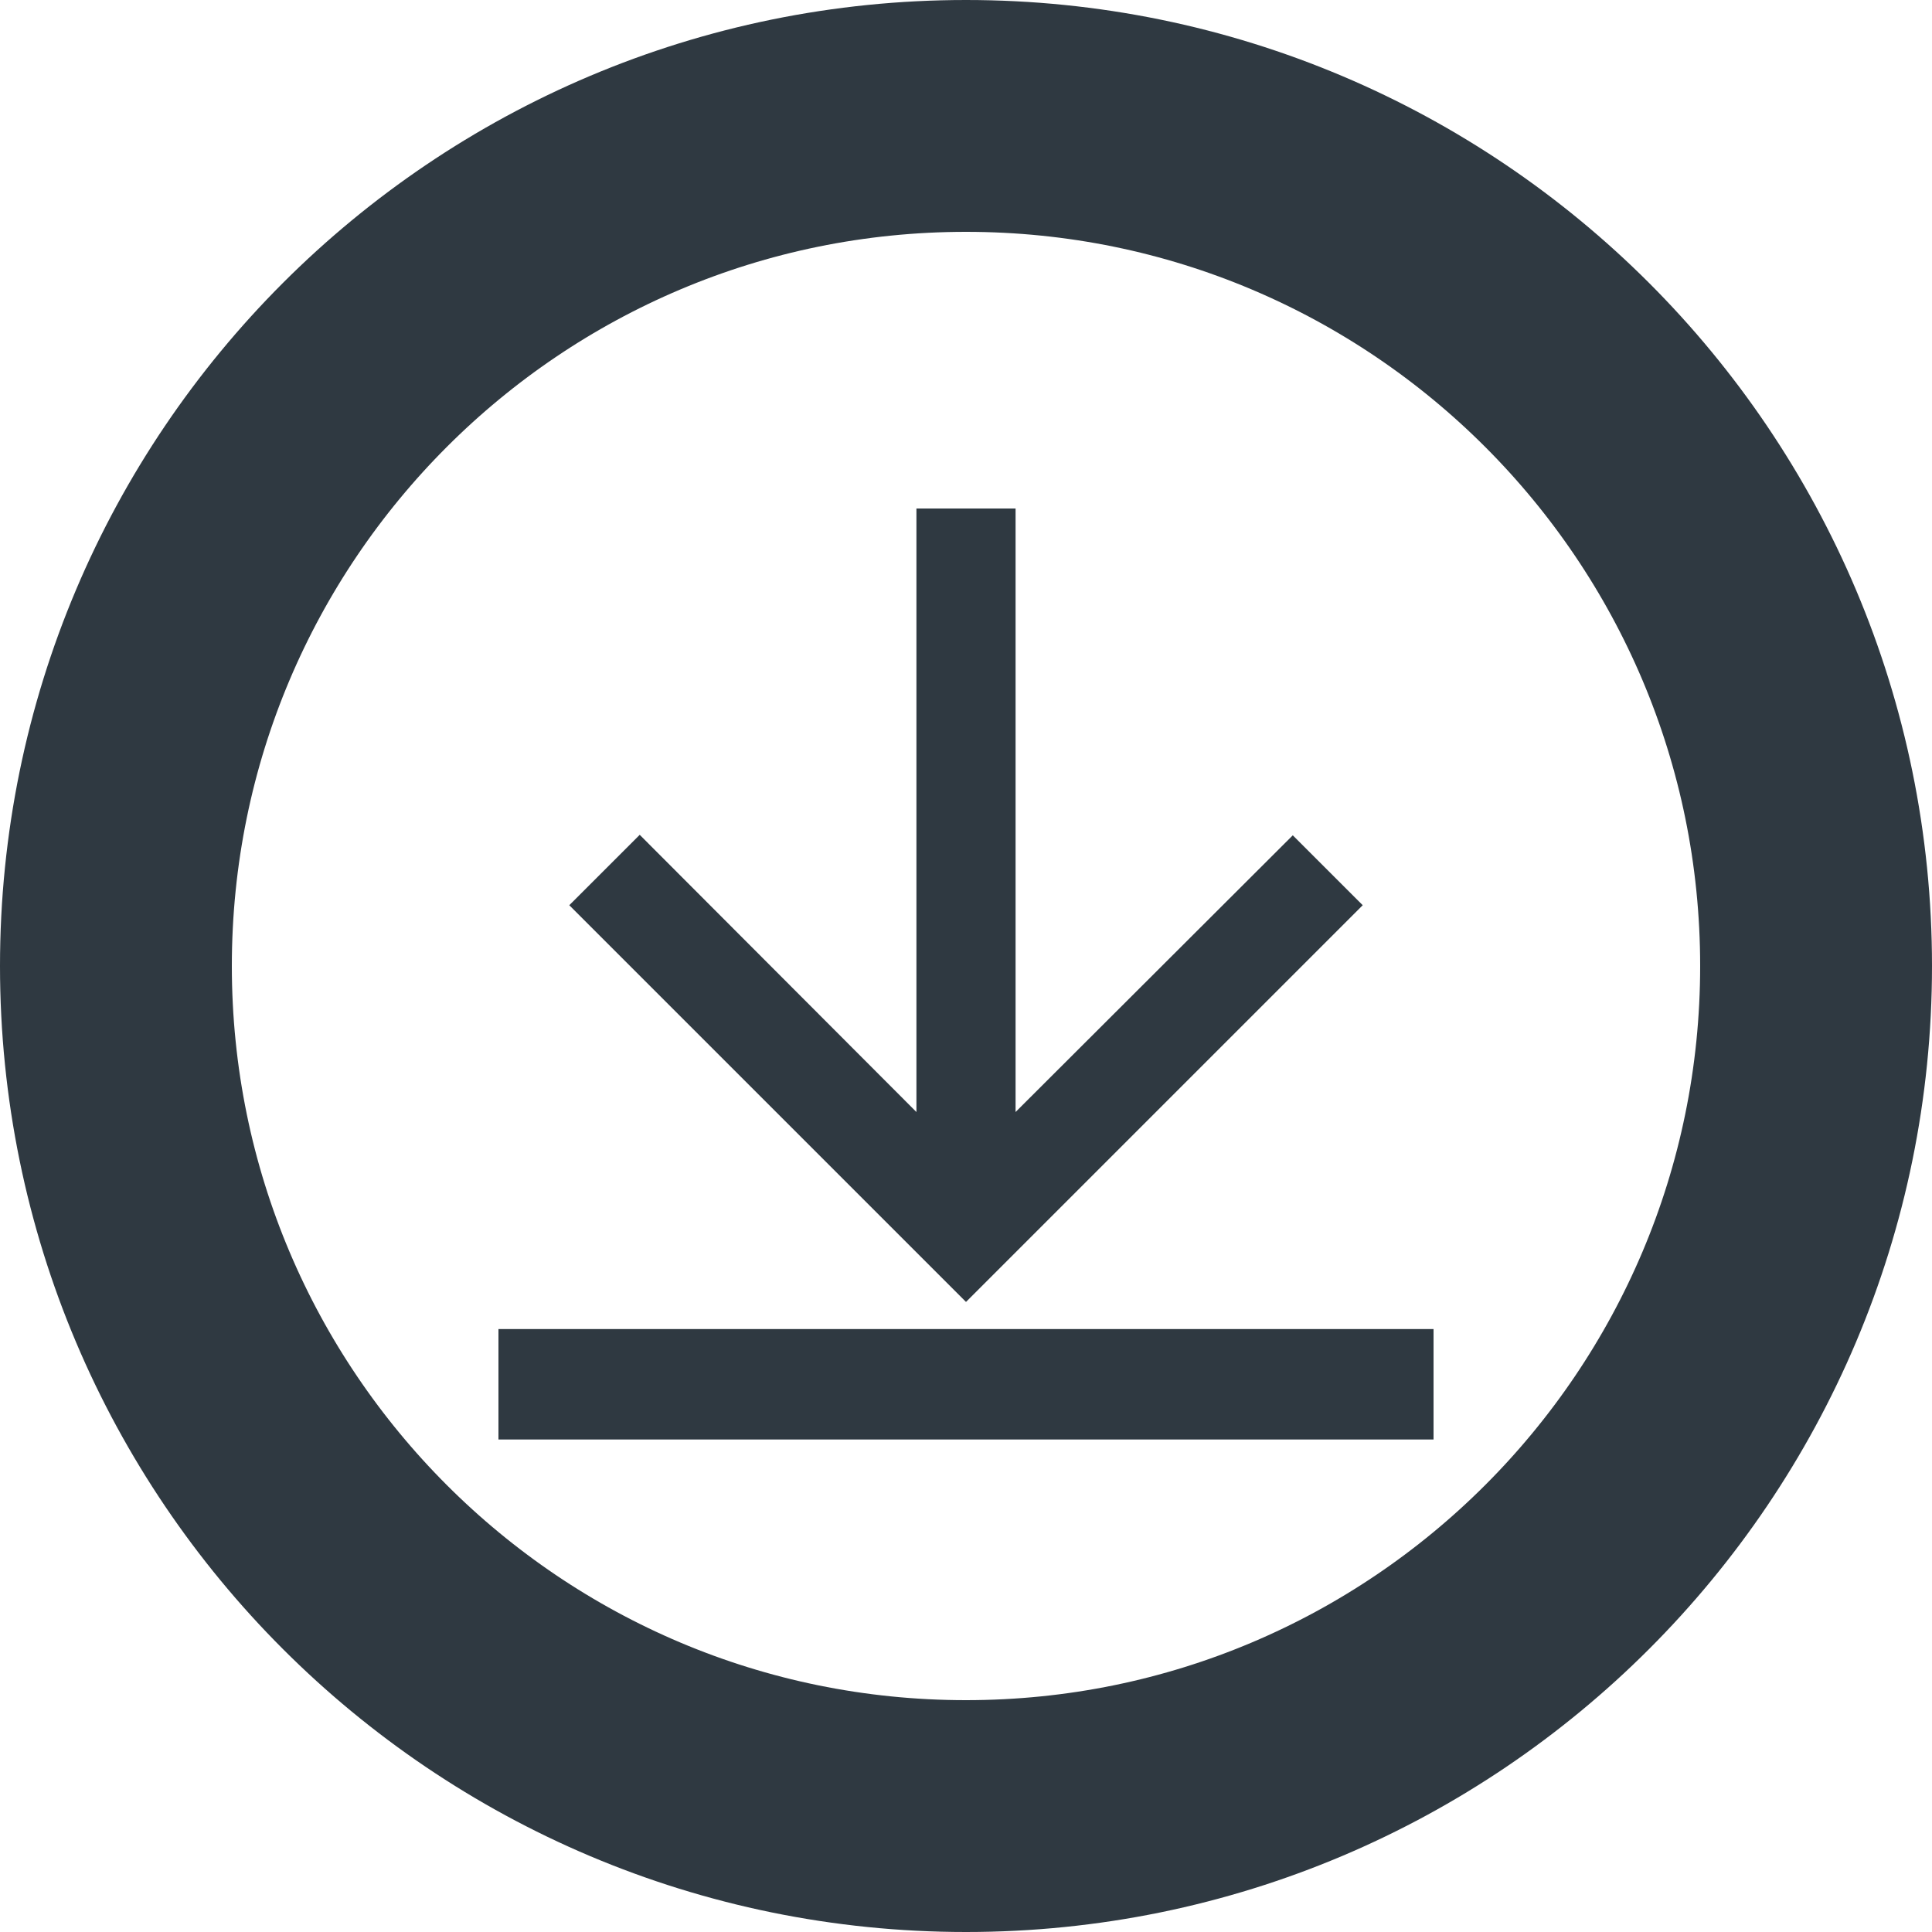
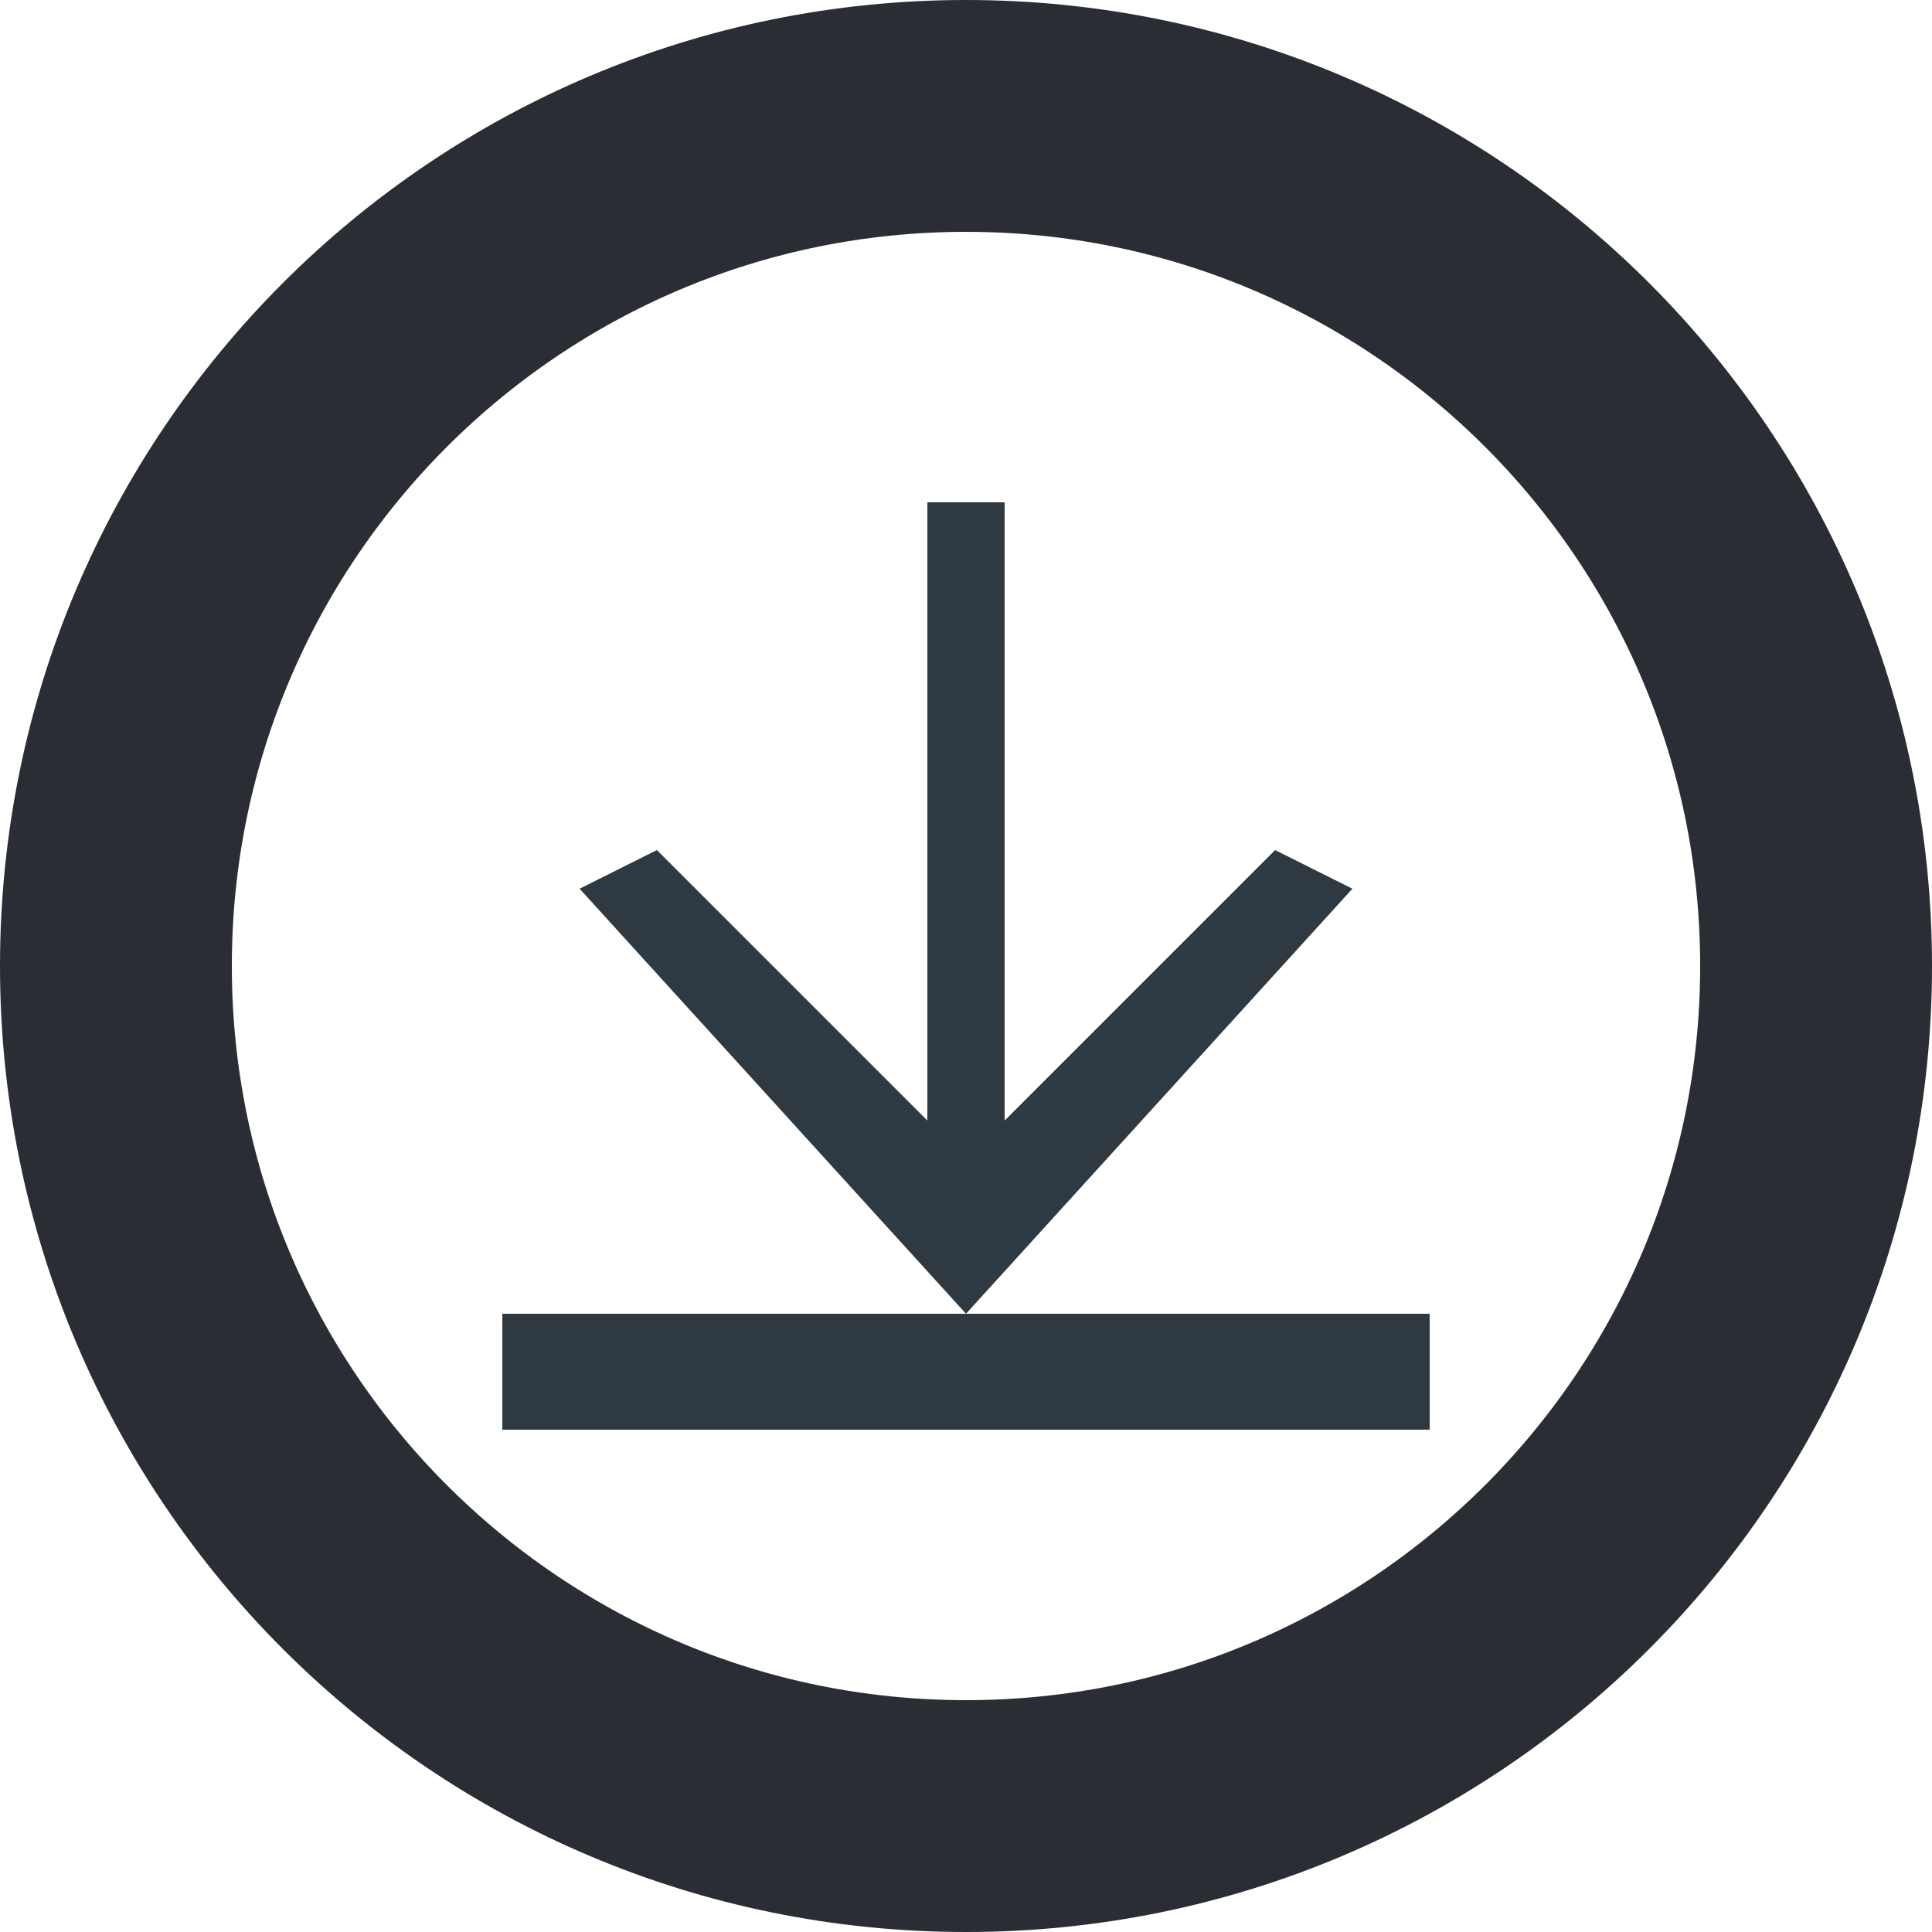
- <svg xmlns="http://www.w3.org/2000/svg" style="isolation:isolate" viewBox="0 0 50 50" width="50" height="50">
+ <svg xmlns="http://www.w3.org/2000/svg" width="50" height="50" style="isolation:isolate">
  <defs>
-     <clipPath id="_clipPath_WuJL8zCmPcm3MfyAr5Y77aSV4JND6gg6">
-       <rect width="50" height="50" />
+     <clipPath id="a">
+       <path d="M0 0h50v50H0z" />
    </clipPath>
  </defs>
-   <g clip-path="url(#_clipPath_WuJL8zCmPcm3MfyAr5Y77aSV4JND6gg6)">
-     <g>
-       <path d=" M 9.6 8.027 L 40.4 8.027 L 40.4 38.827 L 9.6 38.827 L 9.6 8.027 Z " fill="none" />
-       <path d=" M 35.267 23.427 L 33.457 21.618 L 26.283 28.779 L 26.283 13.16 L 23.717 13.16 L 23.717 28.779 L 16.556 21.605 L 14.733 23.427 L 25 33.694 L 35.267 23.427 Z " fill="rgb(47,57,65)" />
-     </g>
-     <rect x="12.9" y="34.396" width="24.2" height="2.858" transform="matrix(1,0,0,1,0,0)" fill="rgb(47,57,65)" />
-     <circle vector-effect="non-scaling-stroke" cx="25" cy="25" r="22" fill="none" stroke-width="6" stroke="rgb(47,57,65)" stroke-linejoin="miter" stroke-linecap="square" stroke-miterlimit="3" />
+   <g clip-path="url(#a)">
+     <path fill="none" d="M10 8h30v31H10V8z" />
+     <path fill="#2F3941" d="M35 23l-2-1-7 7V13h-2v16l-7-7-2 1 10 11 10-11zM13 34h24v3H13z" />
+     <circle cx="25" cy="25" r="22" fill="none" stroke="#2a2d34" stroke-linecap="square" stroke-miterlimit="3" stroke-width="6" vector-effect="non-scaling-stroke" />
  </g>
</svg>
